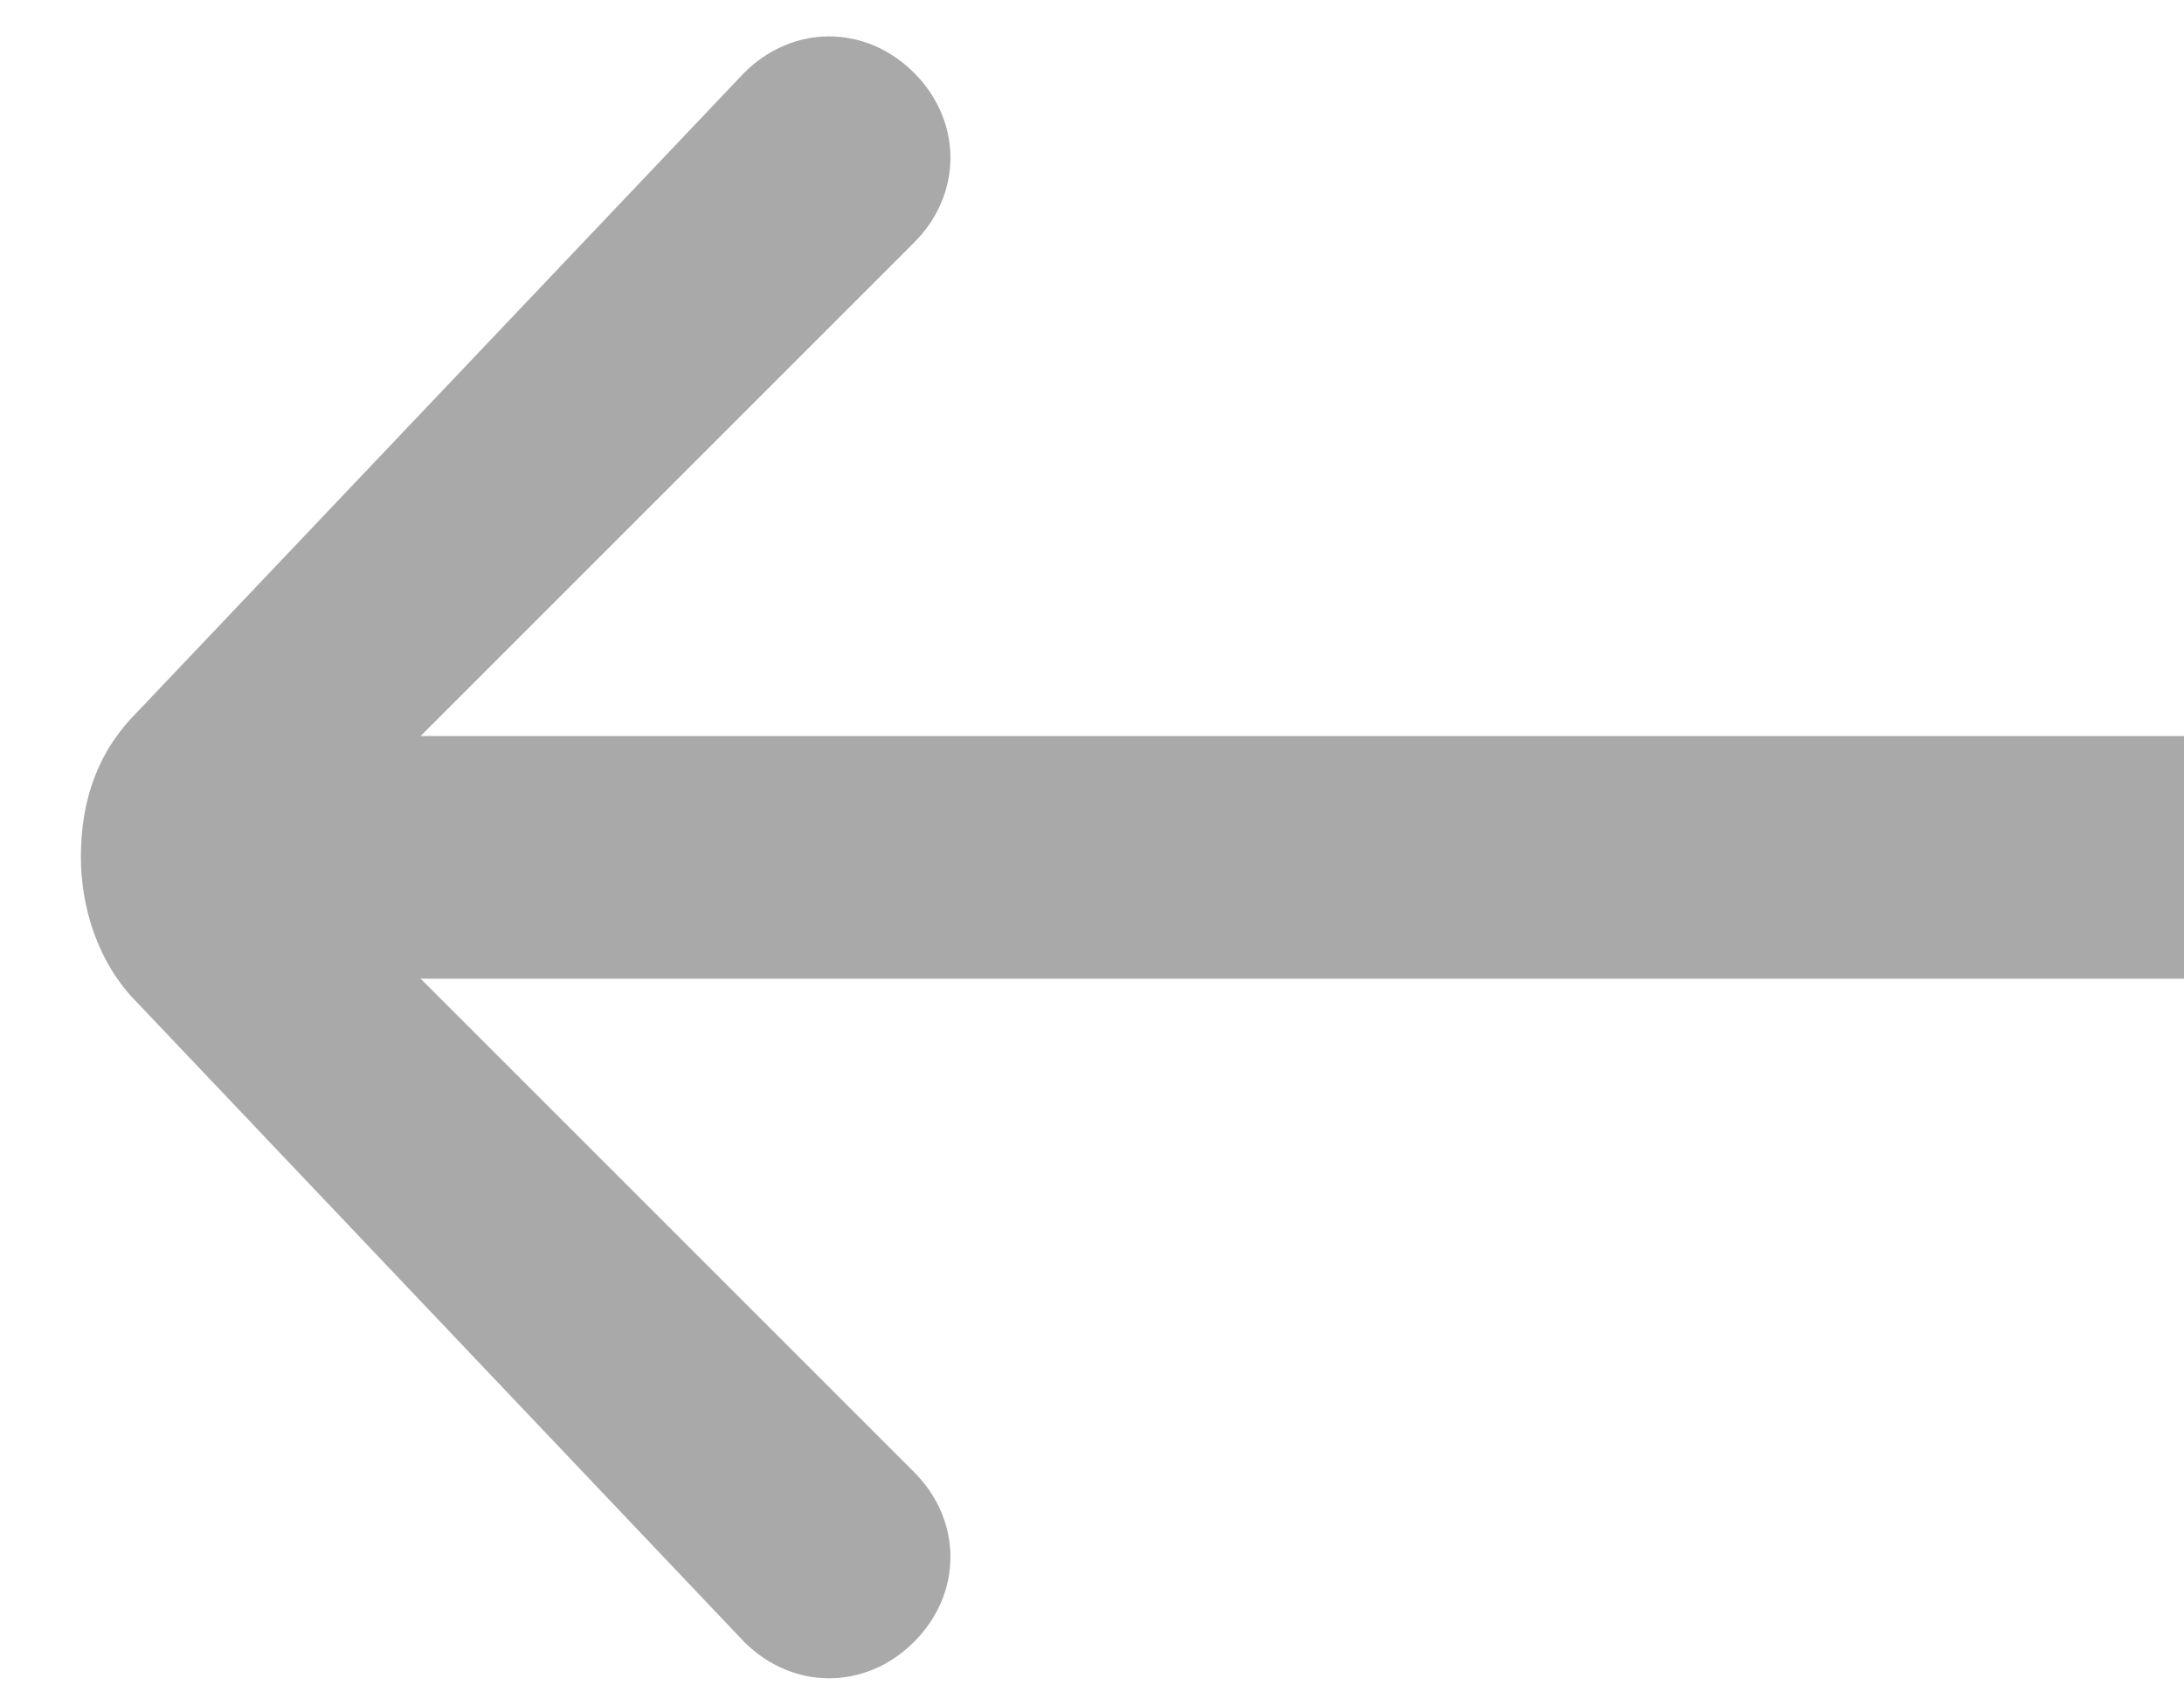
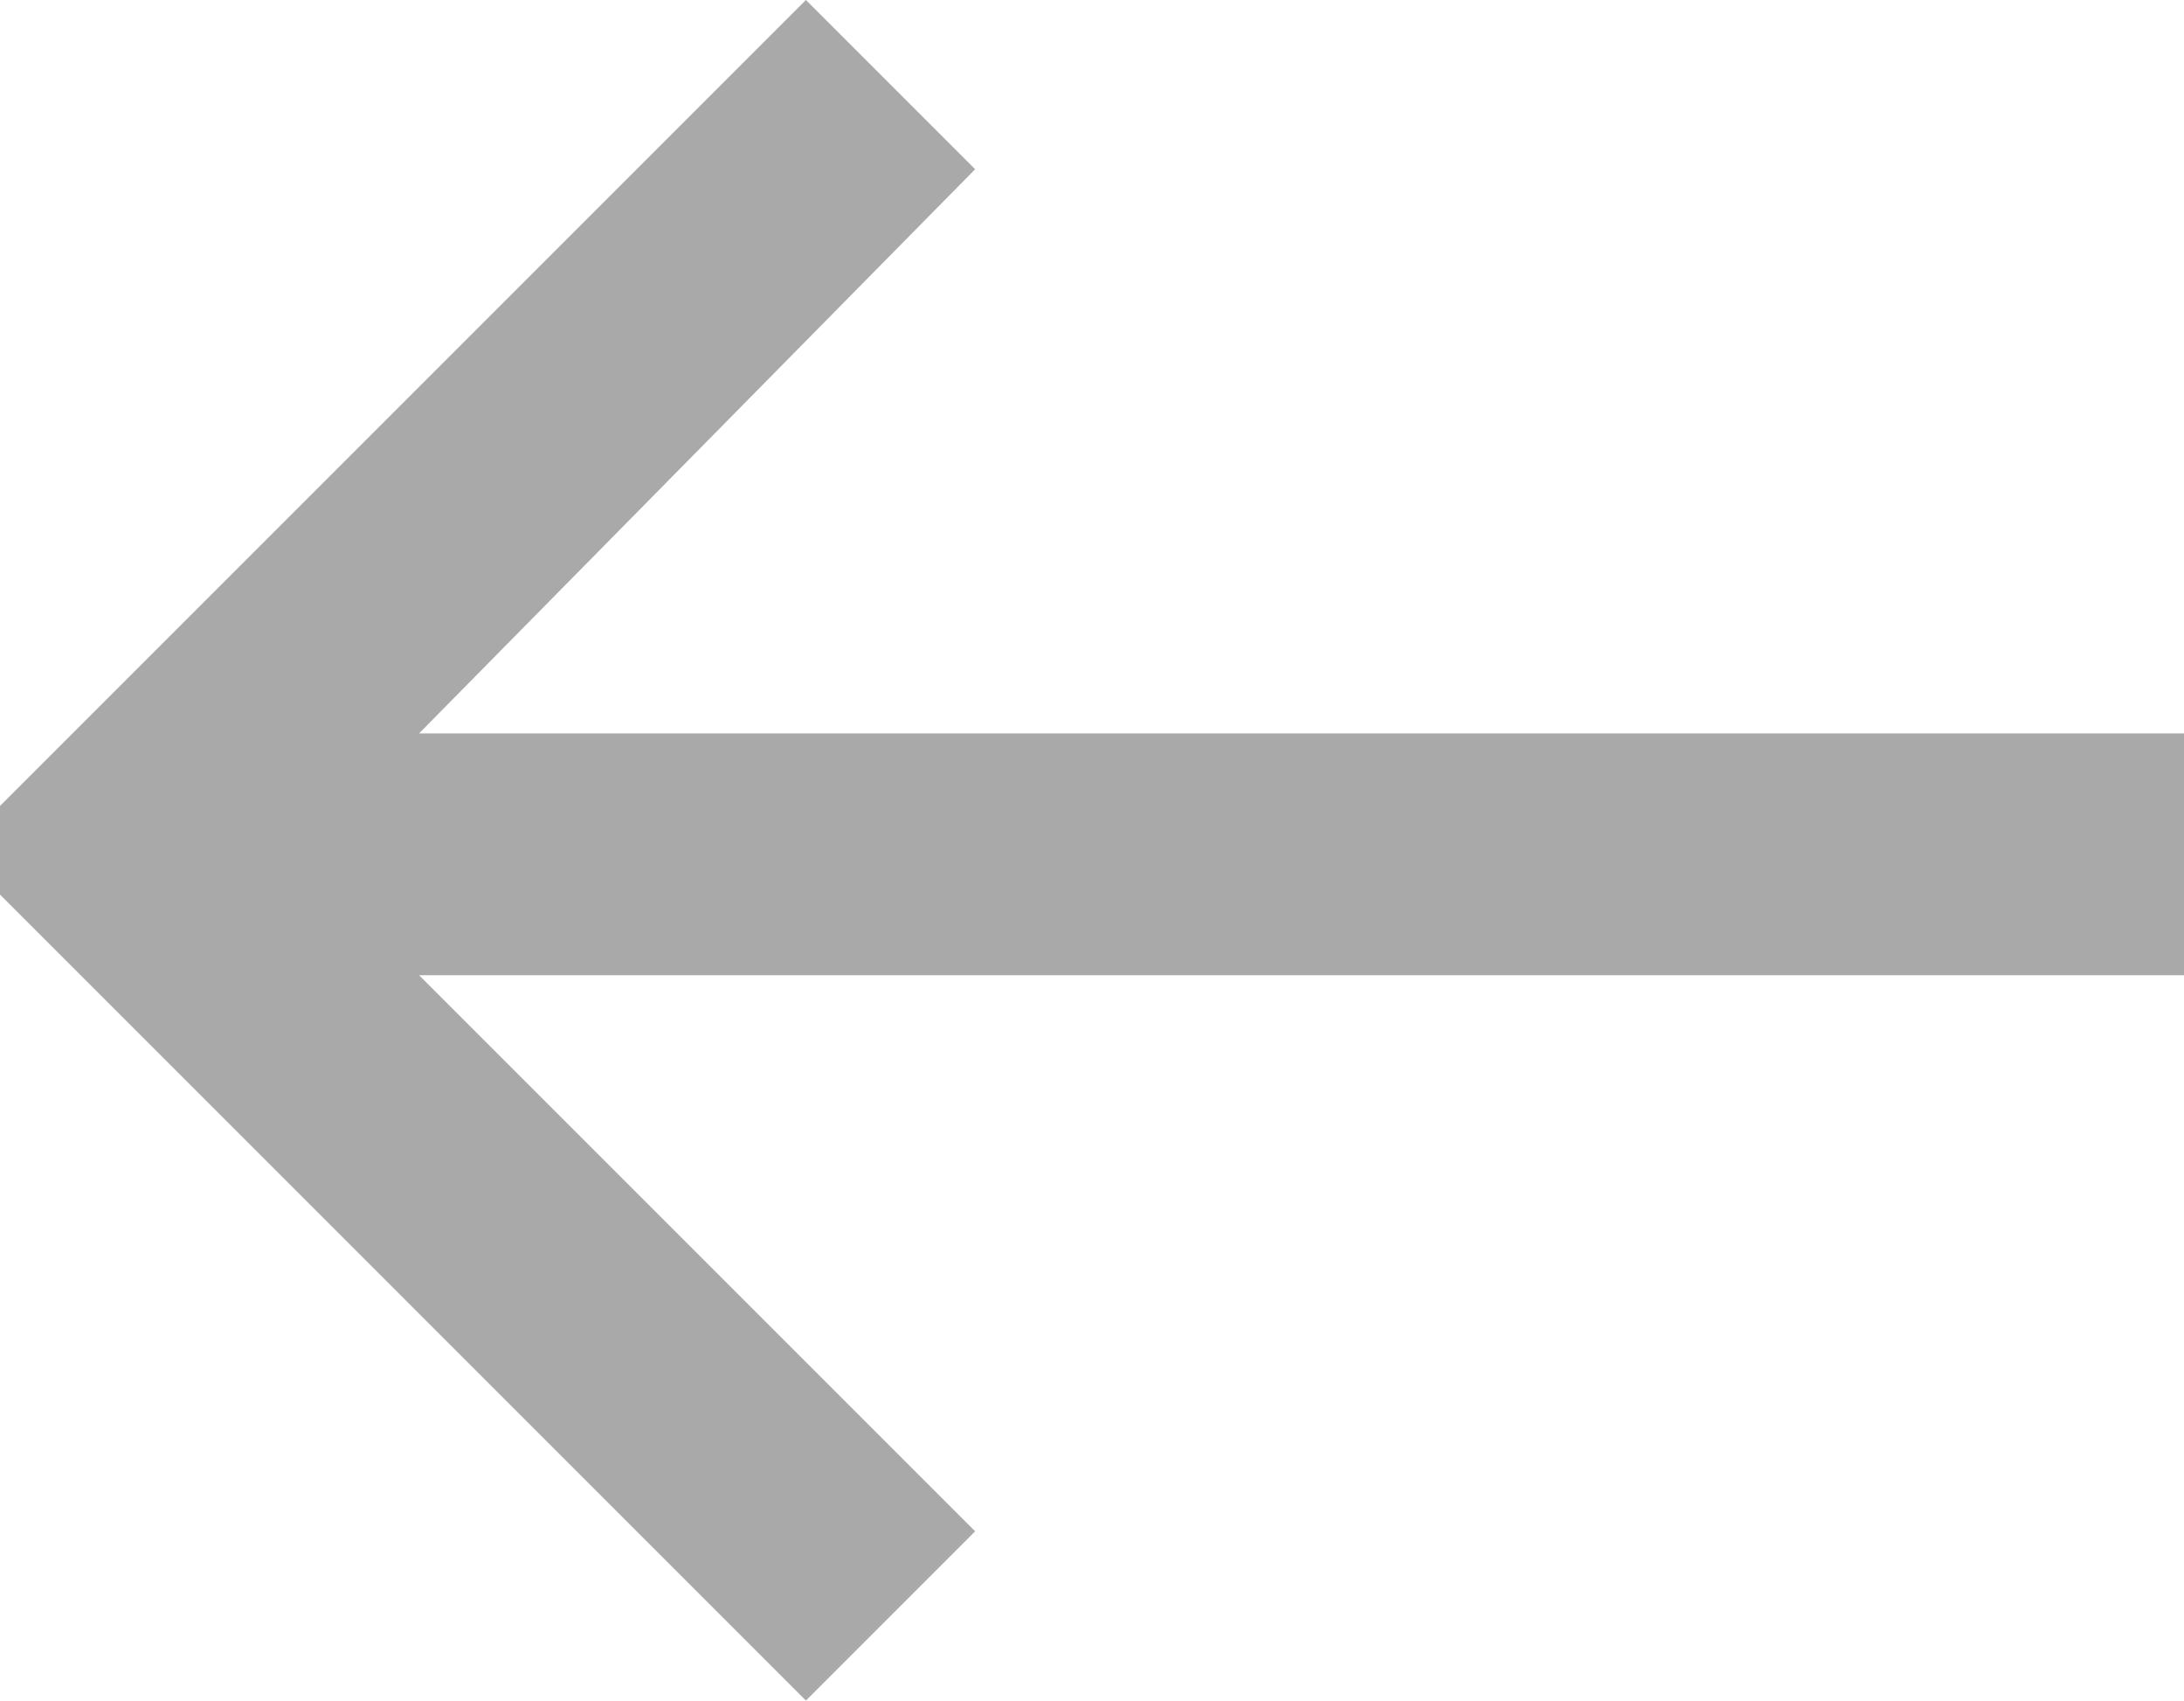
- <svg xmlns="http://www.w3.org/2000/svg" version="1.1" id="Слой_1" x="0px" y="0px" viewBox="0 0 27 21" style="enable-background:new 0 0 27.1 21.1;" xml:space="preserve">
+ <svg xmlns="http://www.w3.org/2000/svg" version="1.1" id="Слой_1" x="0px" y="0px" viewBox="0 0 27.1 21.1" style="enable-background:new 0 0 27.1 21.1;" xml:space="preserve">
  <style type="text/css">
- 	.st0{fill:#a9a9a9;}
+ 	.st0{fill:#A9A9A9;}
</style>
-   <path class="st0" d="M1,10.6c0-0.7,0.2-1.3,0.7-1.8l7.5-7.9c0.6-0.6,1.5-0.6,2.1,0l0,0c0.6,0.6,0.6,1.5,0,2.1L5.2,9.1h21.9v3H5.2  l6.1,6.1c0.6,0.6,0.6,1.5,0,2.1h0c-0.6,0.6-1.5,0.6-2.1,0l-7.5-7.9C1.2,11.9,1,11.2,1,10.6L1,10.6z" />
+   <path class="st0" d="M0,10L10,0l2.1,2.1L5.2,9.1h21.9v3H5.2l6.9,6.9L10,21.1l-10-10V10z" />
</svg>
